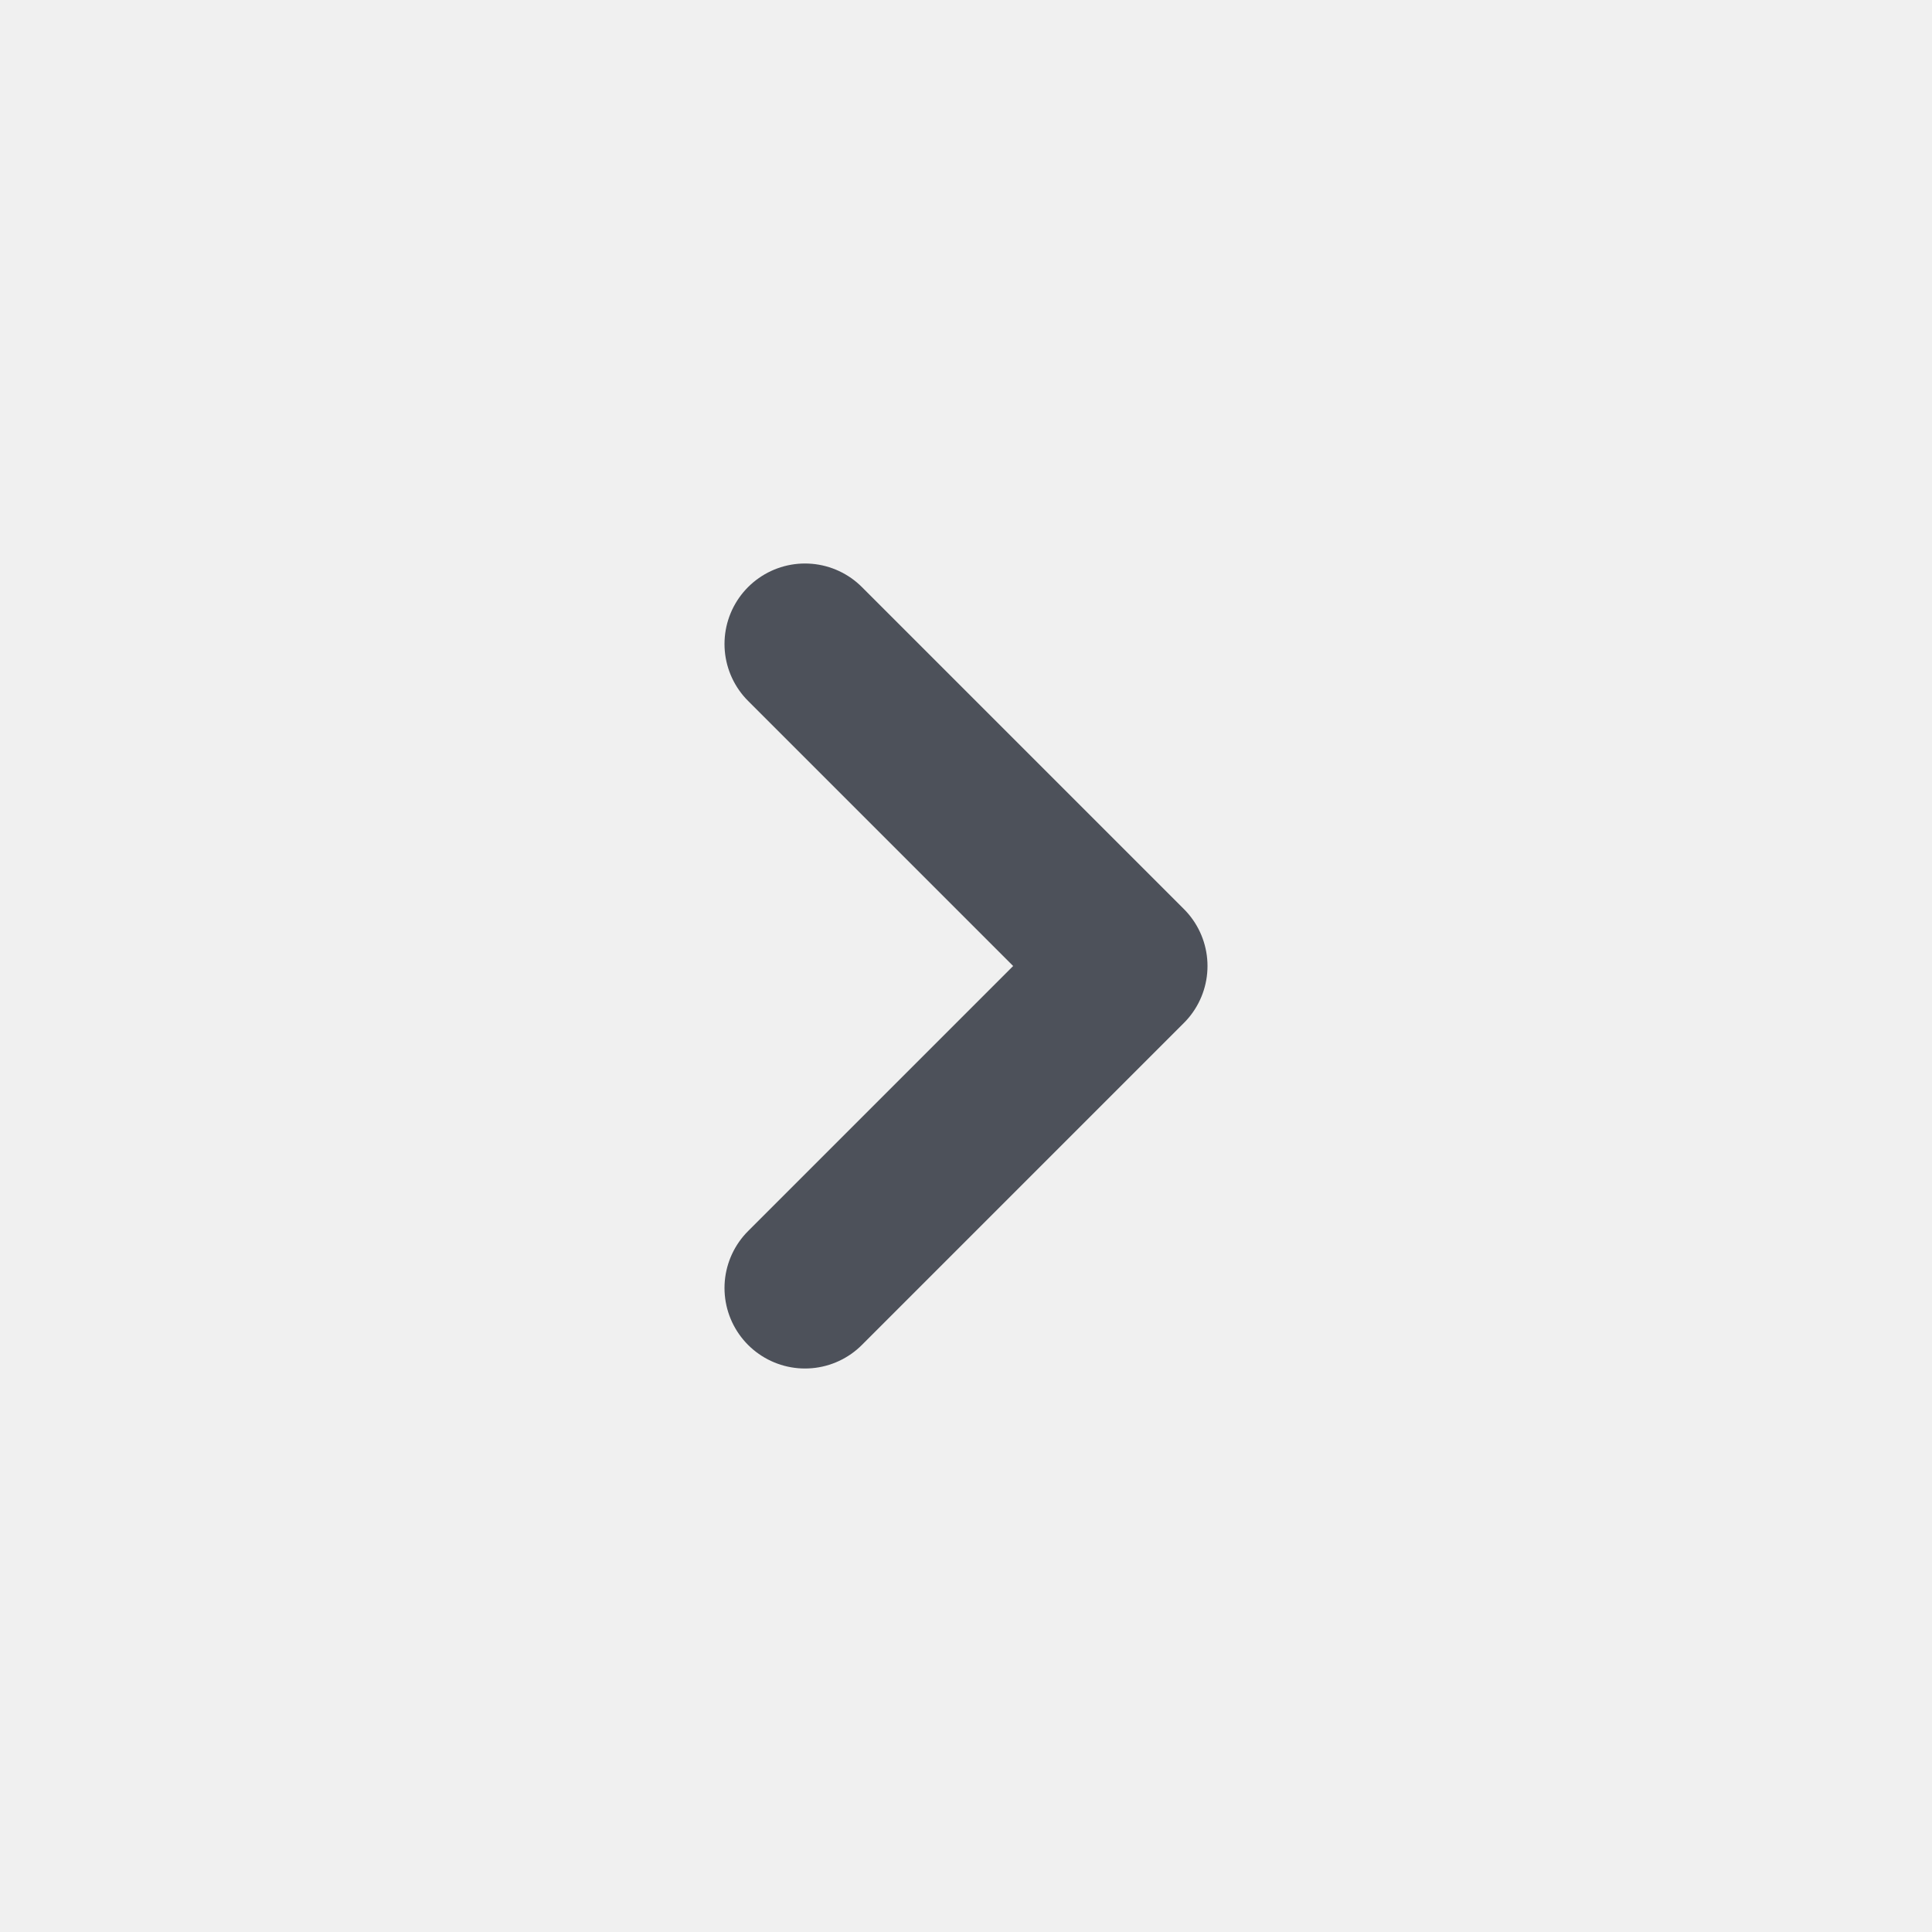
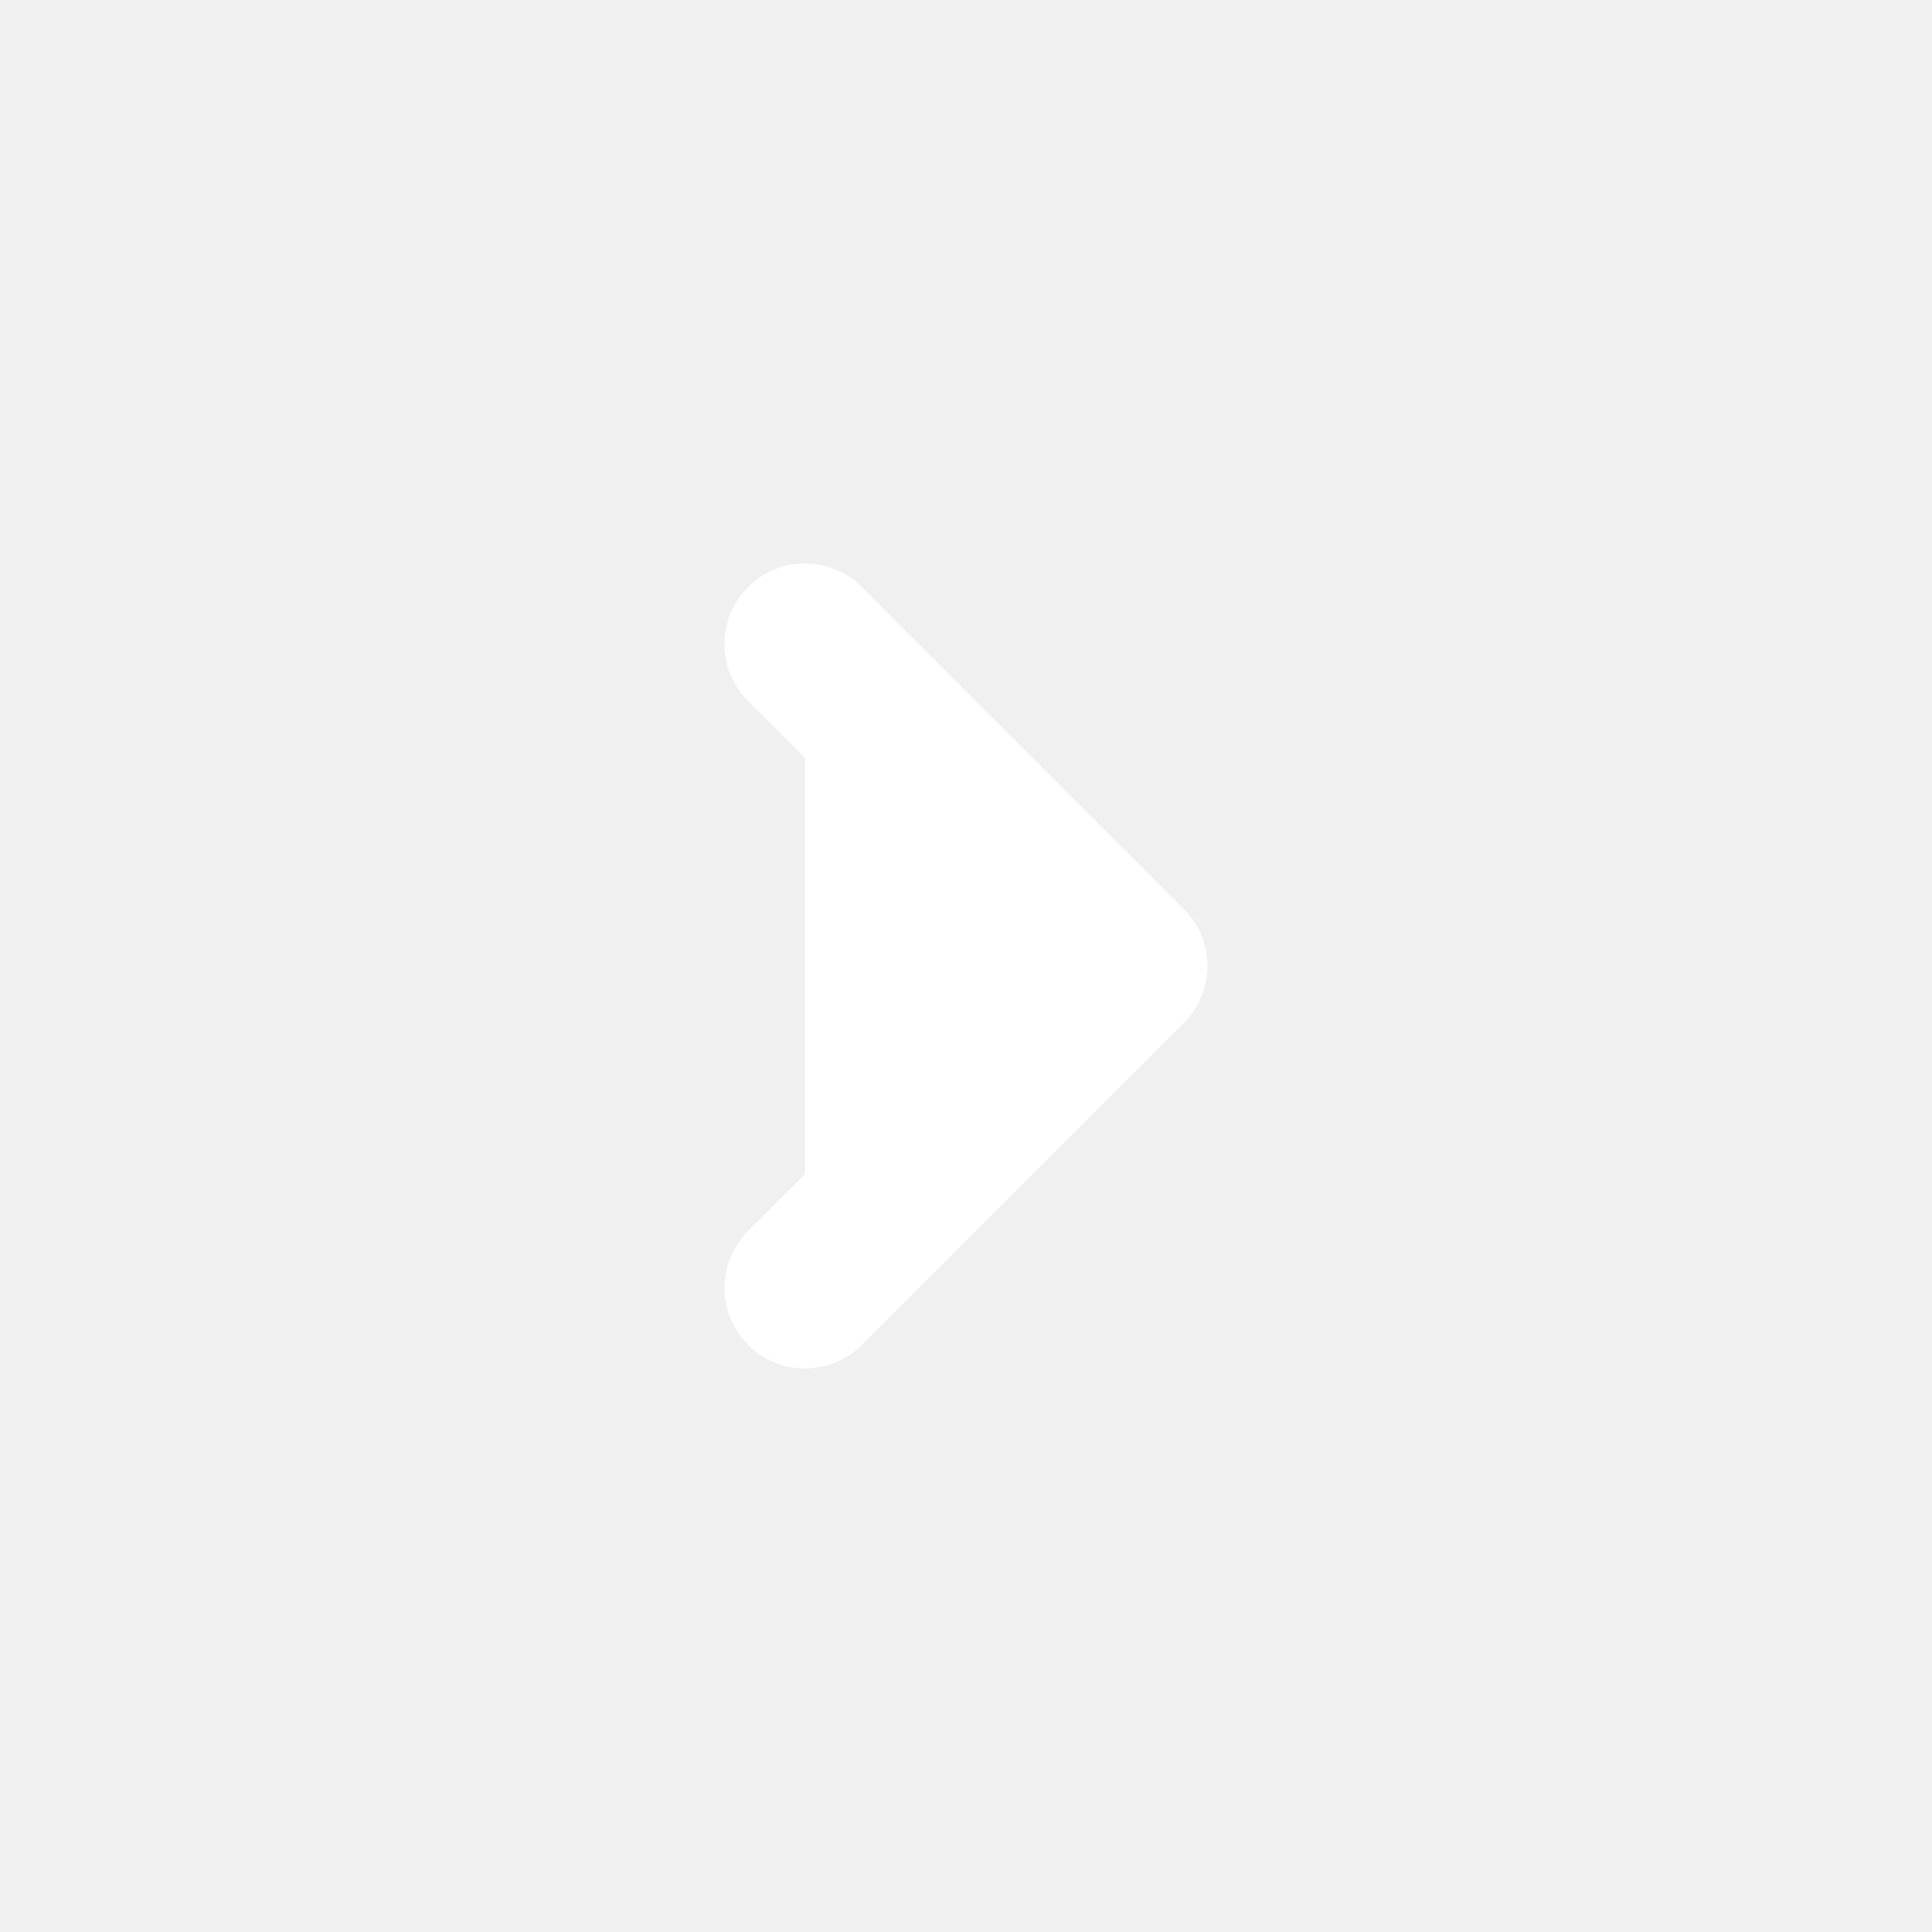
- <svg xmlns="http://www.w3.org/2000/svg" width="24" height="24" viewBox="0 0 24 24" fill="none">
-   <path d="M10 8L14 12L10 16" stroke="#4D515A" stroke-width="2" stroke-linecap="round" stroke-linejoin="round" />
+ <svg xmlns="http://www.w3.org/2000/svg" width="24" height="24" viewBox="0 0 24 24" fill="white">
+   <path d="M10 8L14 12L10 16" stroke="white" stroke-width="2" stroke-linecap="round" stroke-linejoin="round" fill="white" />
</svg>
